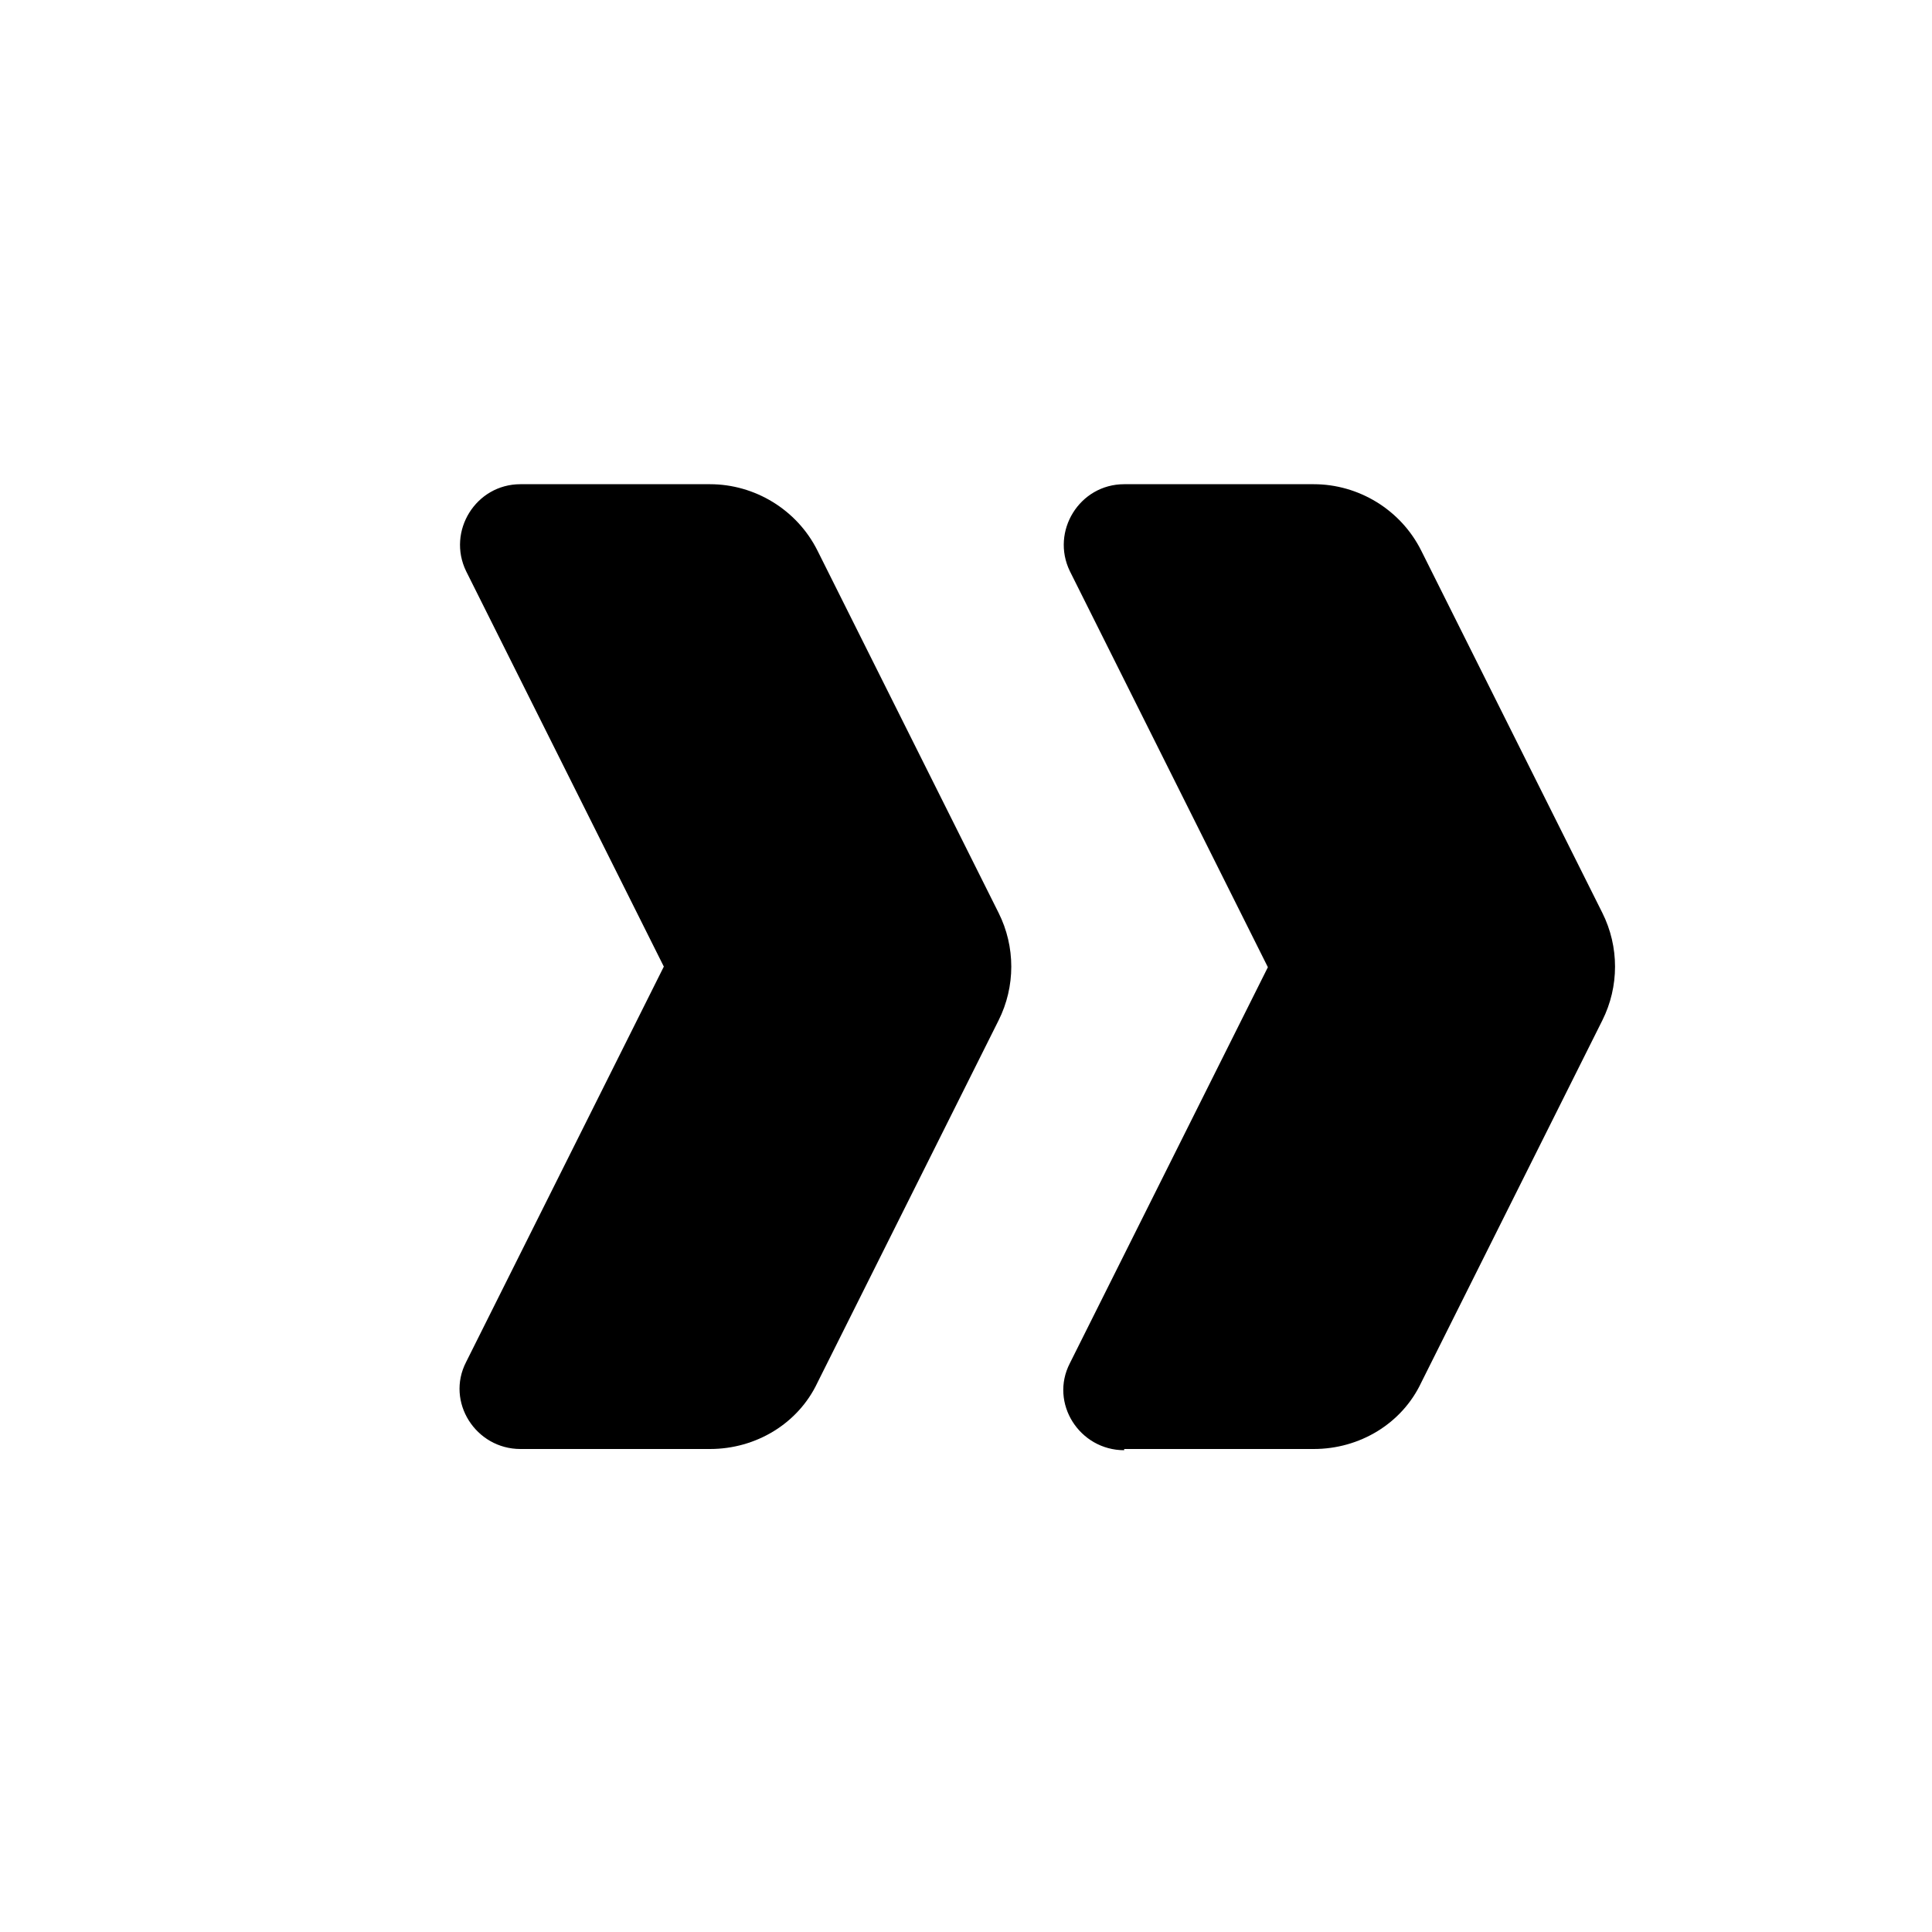
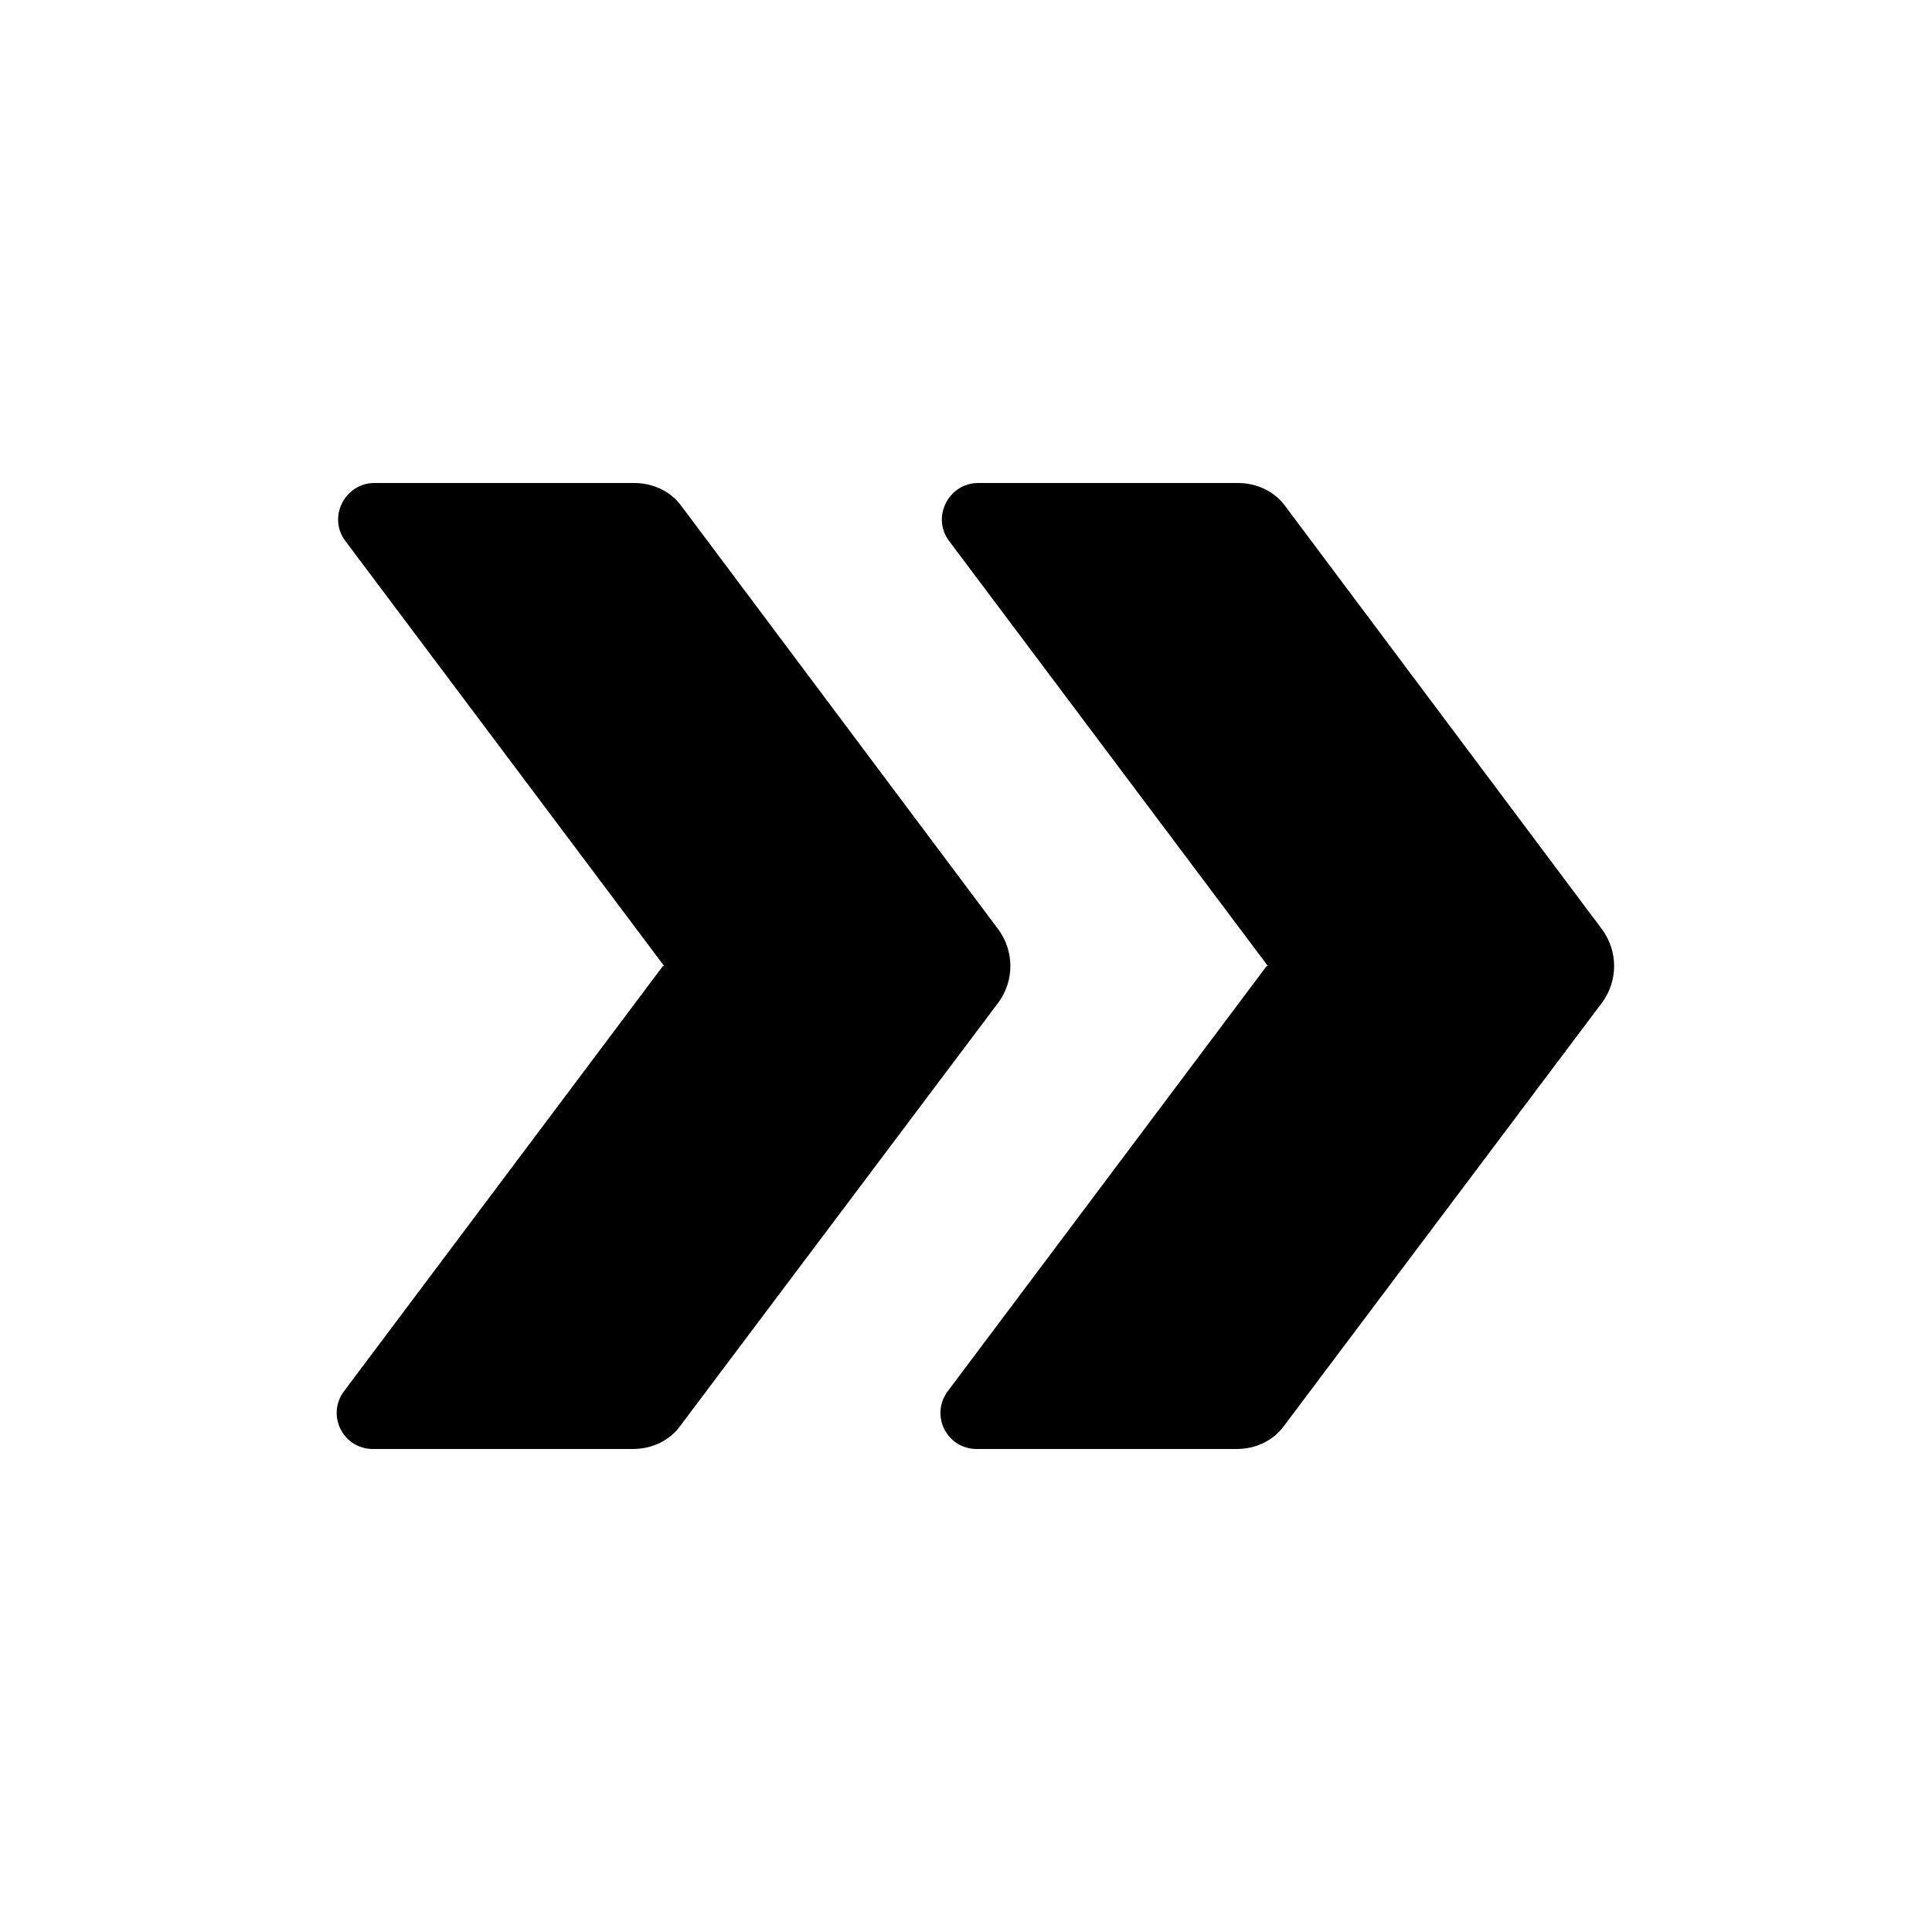
<svg xmlns="http://www.w3.org/2000/svg" width="16" height="16" viewBox="0 0 16 16" fill="none">
-   <path d="M5.5 8L3.86 11.28C3.69 11.61 3.94 12 4.31 12H5.88C6.26 12 6.61 11.79 6.77 11.45L8.27 8.45C8.41 8.17 8.41 7.84 8.27 7.56L6.77 4.56C6.6 4.22 6.25 4.01 5.88 4.01H4.31C3.94 4.01 3.7 4.4 3.86 4.73L5.5 8.01V8Z" fill="currentColor" />
-   <path d="M9.31 12H10.88C11.26 12 11.61 11.79 11.77 11.45L13.27 8.45C13.41 8.17 13.41 7.84 13.27 7.56L11.77 4.56C11.6 4.22 11.25 4.01 10.88 4.01H9.31C8.94 4.01 8.7 4.4 8.86 4.73L10.5 8.01L8.86 11.29C8.69 11.62 8.94 12.01 9.31 12.01V12Z" fill="currentColor" />
+   <path d="M5.5 8L2.86 4.48C2.71 4.28 2.86 4 3.1 4H5.25C5.41 4 5.56 4.07 5.65 4.2L8.27 7.7C8.4 7.88 8.4 8.12 8.27 8.3L5.64 11.8C5.55 11.93 5.4 12 5.24 12H3.09C2.84 12 2.7 11.72 2.85 11.52L5.49 8H5.5Z" fill="black" />
+   <path d="M10.5 8L7.86 4.48C7.71 4.28 7.86 4 8.1 4H10.25C10.41 4 10.56 4.07 10.65 4.2L13.27 7.7C13.4 7.88 13.4 8.12 13.27 8.3L10.64 11.8C10.55 11.93 10.4 12 10.24 12H8.09C7.84 12 7.7 11.72 7.85 11.52L10.49 8H10.5Z" fill="black" />
</svg>
